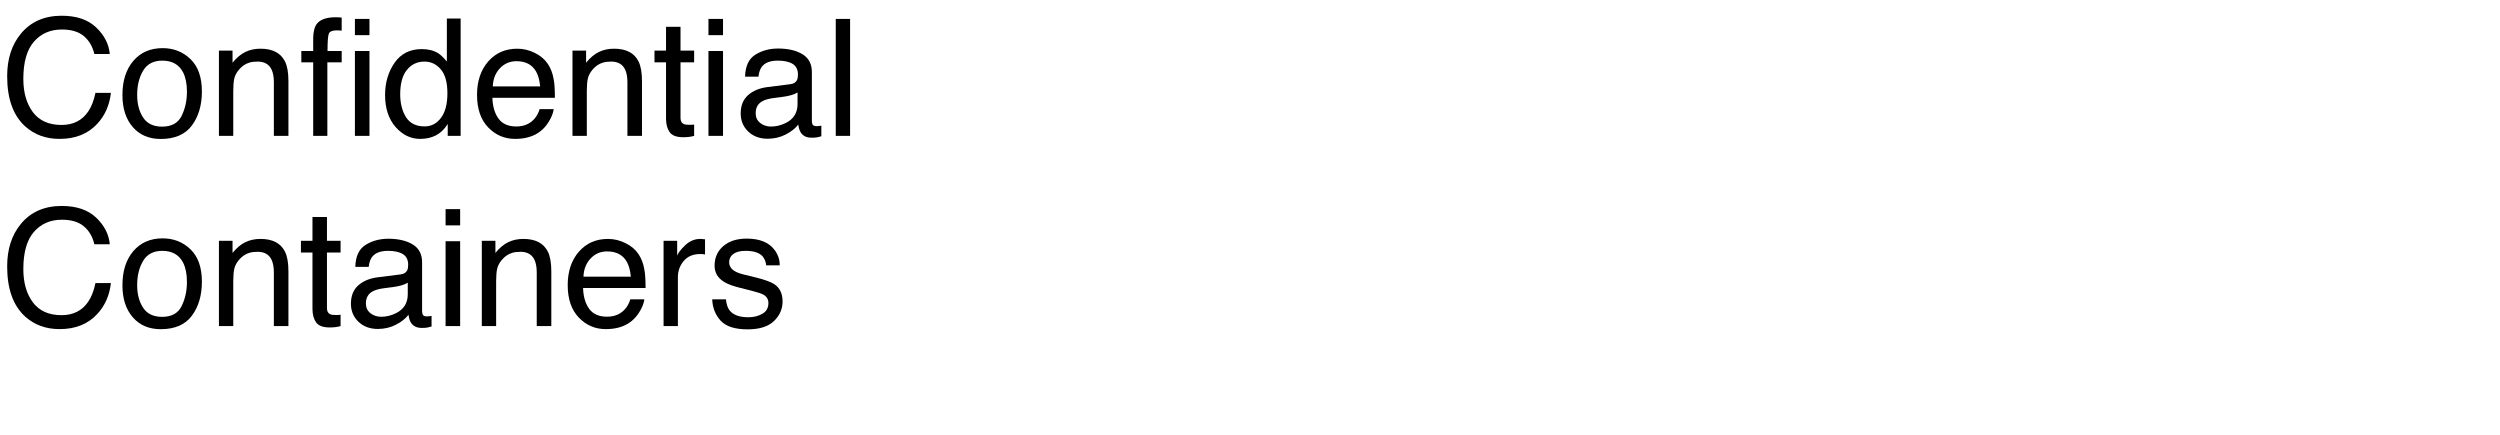
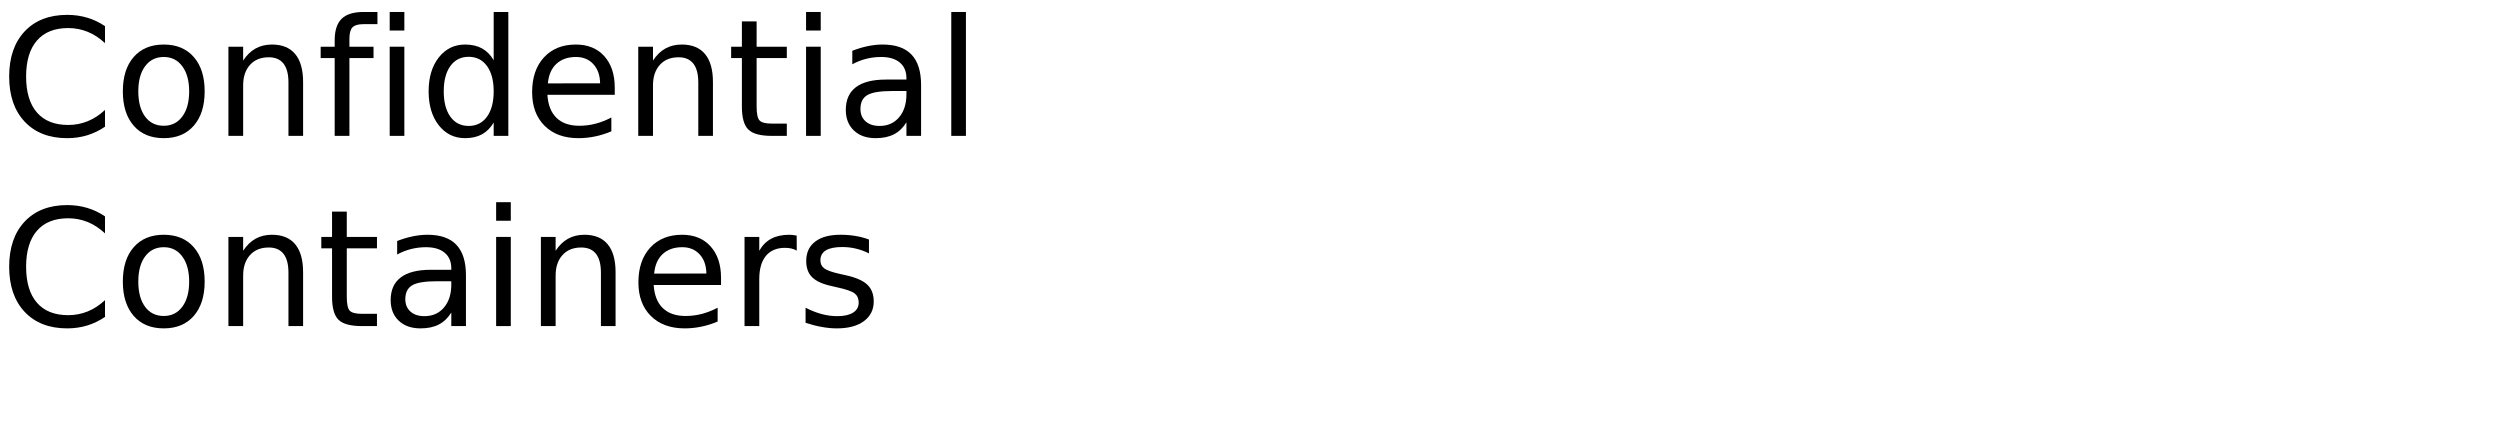
<svg xmlns="http://www.w3.org/2000/svg" xmlns:xlink="http://www.w3.org/1999/xlink" width="920" height="160" viewBox="0 0 920 160">
  <defs>
    <g>
      <g id="glyph-0-0">
-         <path d="M 22.703 -44.211 C 28.152 -44.211 32.383 -42.773 35.391 -39.902 C 38.398 -37.031 40.07 -33.77 40.398 -30.117 L 34.719 -30.117 C 34.074 -32.891 32.789 -35.086 30.863 -36.711 C 28.941 -38.332 26.242 -39.141 22.766 -39.141 C 18.527 -39.141 15.102 -37.652 12.496 -34.672 C 9.887 -31.695 8.586 -27.129 8.586 -20.977 C 8.586 -15.938 9.762 -11.852 12.113 -8.715 C 14.469 -5.582 17.977 -4.016 22.648 -4.016 C 26.945 -4.016 30.215 -5.664 32.461 -8.965 C 33.652 -10.703 34.539 -12.988 35.125 -15.82 L 40.812 -15.82 C 40.305 -11.289 38.625 -7.492 35.773 -4.422 C 32.355 -0.73 27.742 1.113 21.945 1.113 C 16.945 1.113 12.742 -0.398 9.344 -3.43 C 4.871 -7.434 2.637 -13.613 2.637 -21.973 C 2.637 -28.32 4.316 -33.523 7.676 -37.586 C 11.309 -42 16.32 -44.211 22.703 -44.211 Z M 22.703 -44.211 " />
+         <path d="M 38.641 -40.375 L 38.641 -34.125 C 36.648 -35.988 34.523 -37.379 32.266 -38.297 C 30.016 -39.211 27.617 -39.672 25.078 -39.672 C 20.078 -39.672 16.25 -38.141 13.594 -35.078 C 10.938 -32.023 9.609 -27.609 9.609 -21.828 C 9.609 -16.066 10.938 -11.656 13.594 -8.594 C 16.25 -5.539 20.078 -4.016 25.078 -4.016 C 27.617 -4.016 30.016 -4.473 32.266 -5.391 C 34.523 -6.305 36.648 -7.691 38.641 -9.547 L 38.641 -3.375 C 36.566 -1.969 34.375 -0.91 32.062 -0.203 C 29.75 0.492 27.305 0.844 24.734 0.844 C 18.109 0.844 12.891 -1.18 9.078 -5.234 C 5.273 -9.285 3.375 -14.816 3.375 -21.828 C 3.375 -28.859 5.273 -34.398 9.078 -38.453 C 12.891 -42.504 18.109 -44.531 24.734 -44.531 C 27.348 -44.531 29.812 -44.18 32.125 -43.484 C 34.438 -42.797 36.609 -41.758 38.641 -40.375 Z M 38.641 -40.375 " />
      </g>
      <g id="glyph-0-1">
-         <path d="M 16.32 -3.398 C 19.816 -3.398 22.211 -4.723 23.512 -7.367 C 24.809 -10.016 25.461 -12.961 25.461 -16.203 C 25.461 -19.133 24.992 -21.516 24.055 -23.352 C 22.57 -26.242 20.008 -27.688 16.375 -27.688 C 13.152 -27.688 10.812 -26.453 9.344 -23.992 C 7.879 -21.531 7.148 -18.562 7.148 -15.086 C 7.148 -11.746 7.883 -8.965 9.344 -6.738 C 10.809 -4.512 13.133 -3.398 16.32 -3.398 Z M 16.523 -32.285 C 20.566 -32.285 23.984 -30.938 26.777 -28.242 C 29.57 -25.547 30.969 -21.582 30.969 -16.348 C 30.969 -11.289 29.734 -7.109 27.273 -3.809 C 24.812 -0.508 20.996 1.141 15.82 1.141 C 11.504 1.141 8.078 -0.316 5.539 -3.238 C 3 -6.156 1.727 -10.078 1.727 -15 C 1.727 -20.273 3.066 -24.473 5.742 -27.598 C 8.418 -30.723 12.012 -32.285 16.523 -32.285 Z M 16.523 -32.285 " />
+         <path d="M 18.375 -29.031 C 15.477 -29.031 13.191 -27.898 11.516 -25.641 C 9.836 -23.391 9 -20.301 9 -16.375 C 9 -12.445 9.832 -9.352 11.5 -7.094 C 13.164 -4.844 15.457 -3.719 18.375 -3.719 C 21.238 -3.719 23.508 -4.848 25.188 -7.109 C 26.875 -9.379 27.719 -12.469 27.719 -16.375 C 27.719 -20.258 26.875 -23.336 25.188 -25.609 C 23.508 -27.891 21.238 -29.031 18.375 -29.031 Z M 18.375 -33.609 C 23.062 -33.609 26.738 -32.082 29.406 -29.031 C 32.082 -25.988 33.422 -21.77 33.422 -16.375 C 33.422 -11.008 32.082 -6.797 29.406 -3.734 C 26.738 -0.68 23.062 0.844 18.375 0.844 C 13.664 0.844 9.977 -0.68 7.312 -3.734 C 4.645 -6.797 3.312 -11.008 3.312 -16.375 C 3.312 -21.77 4.645 -25.988 7.312 -29.031 C 9.977 -32.082 13.664 -33.609 18.375 -33.609 Z M 18.375 -33.609 " />
      </g>
      <g id="glyph-0-2">
-         <path d="M 3.867 -31.375 L 8.875 -31.375 L 8.875 -26.922 C 10.359 -28.758 11.934 -30.078 13.594 -30.879 C 15.254 -31.68 17.102 -32.078 19.133 -32.078 C 23.586 -32.078 26.594 -30.527 28.156 -27.422 C 29.016 -25.723 29.445 -23.289 29.445 -20.125 L 29.445 0 L 24.082 0 L 24.082 -19.773 C 24.082 -21.688 23.797 -23.234 23.234 -24.406 C 22.297 -26.359 20.594 -27.336 18.133 -27.336 C 16.883 -27.336 15.859 -27.207 15.059 -26.953 C 13.613 -26.523 12.344 -25.664 11.25 -24.375 C 10.371 -23.34 9.801 -22.27 9.535 -21.168 C 9.273 -20.062 9.141 -18.484 9.141 -16.438 L 9.141 0 L 3.867 0 Z M 3.867 -31.375 " />
+         <path d="M 32.938 -19.812 L 32.938 0 L 27.547 0 L 27.547 -19.625 C 27.547 -22.727 26.938 -25.051 25.719 -26.594 C 24.508 -28.145 22.695 -28.922 20.281 -28.922 C 17.363 -28.922 15.066 -27.988 13.391 -26.125 C 11.711 -24.27 10.875 -21.742 10.875 -18.547 L 10.875 0 L 5.453 0 L 5.453 -32.812 L 10.875 -32.812 L 10.875 -27.719 C 12.156 -29.688 13.672 -31.16 15.422 -32.141 C 17.172 -33.117 19.188 -33.609 21.469 -33.609 C 25.238 -33.609 28.094 -32.441 30.031 -30.109 C 31.969 -27.773 32.938 -24.344 32.938 -19.812 Z M 32.938 -19.812 " />
      </g>
      <g id="glyph-0-3">
-         <path d="M 5.188 -36.152 C 5.266 -38.34 5.645 -39.941 6.328 -40.957 C 7.559 -42.754 9.93 -43.652 13.445 -43.652 C 13.777 -43.652 14.121 -43.641 14.473 -43.625 C 14.824 -43.605 15.227 -43.574 15.672 -43.535 L 15.672 -38.73 C 15.125 -38.77 14.73 -38.793 14.488 -38.805 C 14.242 -38.812 14.016 -38.82 13.797 -38.82 C 12.195 -38.82 11.242 -38.402 10.93 -37.574 C 10.617 -36.742 10.461 -34.629 10.461 -31.23 L 15.672 -31.23 L 15.672 -27.07 L 10.398 -27.07 L 10.398 0 L 5.188 0 L 5.188 -27.07 L 0.82 -27.07 L 0.82 -31.23 L 5.188 -31.23 Z M 5.188 -36.152 " />
+         <path d="M 22.266 -45.594 L 22.266 -41.109 L 17.109 -41.109 C 15.172 -41.109 13.828 -40.719 13.078 -39.938 C 12.328 -39.156 11.953 -37.75 11.953 -35.719 L 11.953 -32.812 L 20.828 -32.812 L 20.828 -28.625 L 11.953 -28.625 L 11.953 0 L 6.531 0 L 6.531 -28.625 L 1.375 -28.625 L 1.375 -32.812 L 6.531 -32.812 L 6.531 -35.094 C 6.531 -38.75 7.379 -41.41 9.078 -43.078 C 10.773 -44.754 13.473 -45.594 17.172 -45.594 Z M 22.266 -45.594 " />
      </g>
      <g id="glyph-0-4">
-         <path d="M 3.867 -31.23 L 9.227 -31.23 L 9.227 0 L 3.867 0 Z M 3.867 -43.039 L 9.227 -43.039 L 9.227 -37.062 L 3.867 -37.062 Z M 3.867 -43.039 " />
+         <path d="M 5.656 -32.812 L 11.047 -32.812 L 11.047 0 L 5.656 0 Z M 5.656 -45.594 L 11.047 -45.594 L 11.047 -38.766 L 5.656 -38.766 Z M 5.656 -45.594 " />
      </g>
      <g id="glyph-0-5">
-         <path d="M 7.207 -15.32 C 7.207 -11.961 7.922 -9.148 9.344 -6.883 C 10.77 -4.617 13.055 -3.484 16.203 -3.484 C 18.645 -3.484 20.648 -4.535 22.223 -6.637 C 23.793 -8.734 24.578 -11.75 24.578 -15.672 C 24.578 -19.637 23.77 -22.574 22.148 -24.477 C 20.527 -26.383 18.523 -27.336 16.141 -27.336 C 13.484 -27.336 11.332 -26.32 9.684 -24.289 C 8.031 -22.258 7.207 -19.266 7.207 -15.32 Z M 15.148 -31.934 C 17.551 -31.934 19.562 -31.426 21.18 -30.41 C 22.117 -29.824 23.184 -28.797 24.375 -27.336 L 24.375 -43.184 L 29.445 -43.184 L 29.445 0 L 24.695 0 L 24.695 -4.367 C 23.465 -2.434 22.012 -1.035 20.332 -0.176 C 18.652 0.684 16.727 1.113 14.562 1.113 C 11.066 1.113 8.039 -0.355 5.477 -3.297 C 2.918 -6.234 1.641 -10.148 1.641 -15.031 C 1.641 -19.602 2.809 -23.559 5.141 -26.91 C 7.477 -30.258 10.812 -31.934 15.148 -31.934 Z M 15.148 -31.934 " />
+         <path d="M 27.25 -27.828 L 27.25 -45.594 L 32.641 -45.594 L 32.641 0 L 27.25 0 L 27.25 -4.922 C 26.113 -2.973 24.68 -1.523 22.953 -0.578 C 21.223 0.367 19.148 0.844 16.734 0.844 C 12.766 0.844 9.535 -0.734 7.047 -3.891 C 4.555 -7.055 3.312 -11.219 3.312 -16.375 C 3.312 -21.531 4.555 -25.691 7.047 -28.859 C 9.535 -32.023 12.766 -33.609 16.734 -33.609 C 19.148 -33.609 21.223 -33.133 22.953 -32.188 C 24.68 -31.238 26.113 -29.785 27.25 -27.828 Z M 8.875 -16.375 C 8.875 -12.414 9.688 -9.305 11.312 -7.047 C 12.945 -4.785 15.191 -3.656 18.047 -3.656 C 20.898 -3.656 23.145 -4.785 24.781 -7.047 C 26.426 -9.305 27.25 -12.414 27.25 -16.375 C 27.25 -20.344 26.426 -23.453 24.781 -25.703 C 23.145 -27.961 20.898 -29.094 18.047 -29.094 C 15.191 -29.094 12.945 -27.961 11.312 -25.703 C 9.688 -23.453 8.875 -20.344 8.875 -16.375 Z M 8.875 -16.375 " />
      </g>
      <g id="glyph-0-6">
-         <path d="M 16.934 -32.078 C 19.16 -32.078 21.32 -31.559 23.406 -30.512 C 25.496 -29.469 27.09 -28.117 28.184 -26.453 C 29.238 -24.871 29.941 -23.027 30.293 -20.918 C 30.605 -19.473 30.762 -17.168 30.762 -14.004 L 7.766 -14.004 C 7.863 -10.82 8.613 -8.266 10.02 -6.344 C 11.426 -4.418 13.602 -3.457 16.555 -3.457 C 19.309 -3.457 21.504 -4.367 23.145 -6.18 C 24.082 -7.234 24.746 -8.457 25.137 -9.844 L 30.32 -9.844 C 30.184 -8.691 29.73 -7.406 28.961 -5.992 C 28.188 -4.574 27.324 -3.418 26.367 -2.52 C 24.766 -0.957 22.781 0.098 20.422 0.645 C 19.152 0.957 17.715 1.113 16.113 1.113 C 12.207 1.113 8.898 -0.309 6.18 -3.148 C 3.465 -5.992 2.109 -9.969 2.109 -15.086 C 2.109 -20.125 3.477 -24.219 6.211 -27.363 C 8.945 -30.508 12.52 -32.078 16.934 -32.078 Z M 25.344 -18.195 C 25.129 -20.48 24.629 -22.305 23.848 -23.672 C 22.402 -26.211 19.992 -27.48 16.609 -27.48 C 14.188 -27.48 12.156 -26.605 10.516 -24.859 C 8.875 -23.109 8.008 -20.891 7.91 -18.195 Z M 25.344 -18.195 " />
+         <path d="M 33.719 -17.75 L 33.719 -15.125 L 8.938 -15.125 C 9.164 -11.406 10.281 -8.57 12.281 -6.625 C 14.289 -4.688 17.082 -3.719 20.656 -3.719 C 22.727 -3.719 24.734 -3.973 26.672 -4.484 C 28.617 -4.992 30.551 -5.754 32.469 -6.766 L 32.469 -1.672 C 30.531 -0.848 28.547 -0.223 26.516 0.203 C 24.484 0.629 22.422 0.844 20.328 0.844 C 15.098 0.844 10.953 -0.676 7.891 -3.719 C 4.836 -6.77 3.312 -10.891 3.312 -16.078 C 3.312 -21.453 4.758 -25.719 7.656 -28.875 C 10.562 -32.031 14.473 -33.609 19.391 -33.609 C 23.805 -33.609 27.297 -32.188 29.859 -29.344 C 32.43 -26.5 33.719 -22.633 33.719 -17.75 Z M 28.328 -19.344 C 28.285 -22.289 27.457 -24.641 25.844 -26.391 C 24.238 -28.148 22.109 -29.031 19.453 -29.031 C 16.441 -29.031 14.031 -28.18 12.219 -26.484 C 10.414 -24.785 9.379 -22.395 9.109 -19.312 Z M 28.328 -19.344 " />
      </g>
      <g id="glyph-0-7">
-         <path d="M 4.922 -40.137 L 10.254 -40.137 L 10.254 -31.375 L 15.266 -31.375 L 15.266 -27.07 L 10.254 -27.07 L 10.254 -6.594 C 10.254 -5.5 10.625 -4.766 11.367 -4.395 C 11.777 -4.18 12.461 -4.07 13.418 -4.07 C 13.672 -4.07 13.945 -4.078 14.238 -4.086 C 14.531 -4.098 14.875 -4.121 15.266 -4.16 L 15.266 0 C 14.66 0.176 14.027 0.305 13.375 0.383 C 12.719 0.461 12.012 0.5 11.25 0.5 C 8.789 0.5 7.117 -0.133 6.242 -1.391 C 5.363 -2.652 4.922 -4.289 4.922 -6.297 L 4.922 -27.07 L 0.672 -27.07 L 0.672 -31.375 L 4.922 -31.375 Z M 4.922 -40.137 " />
+         <path d="M 10.984 -42.125 L 10.984 -32.812 L 22.094 -32.812 L 22.094 -28.625 L 10.984 -28.625 L 10.984 -10.812 C 10.984 -8.133 11.348 -6.414 12.078 -5.656 C 12.816 -4.895 14.305 -4.516 16.547 -4.516 L 22.094 -4.516 L 22.094 0 L 16.547 0 C 12.391 0 9.52 -0.773 7.938 -2.328 C 6.352 -3.879 5.562 -6.707 5.562 -10.812 L 5.562 -28.625 L 1.609 -28.625 L 1.609 -32.812 L 5.562 -32.812 L 5.562 -42.125 Z M 10.984 -42.125 " />
      </g>
      <g id="glyph-0-8">
-         <path d="M 7.91 -8.352 C 7.91 -6.828 8.469 -5.625 9.578 -4.746 C 10.691 -3.867 12.012 -3.43 13.535 -3.43 C 15.391 -3.43 17.188 -3.859 18.926 -4.719 C 21.855 -6.145 23.32 -8.477 23.32 -11.719 L 23.32 -15.969 C 22.676 -15.559 21.844 -15.215 20.828 -14.941 C 19.812 -14.668 18.82 -14.473 17.844 -14.355 L 14.648 -13.945 C 12.734 -13.691 11.297 -13.289 10.344 -12.742 C 8.723 -11.824 7.91 -10.359 7.91 -8.352 Z M 20.684 -19.016 C 21.895 -19.172 22.703 -19.68 23.117 -20.539 C 23.352 -21.008 23.469 -21.68 23.469 -22.559 C 23.469 -24.355 22.828 -25.66 21.547 -26.469 C 20.27 -27.281 18.438 -27.688 16.055 -27.688 C 13.301 -27.688 11.348 -26.945 10.195 -25.461 C 9.551 -24.641 9.133 -23.418 8.938 -21.797 L 4.016 -21.797 C 4.113 -25.664 5.367 -28.355 7.777 -29.867 C 10.191 -31.383 12.988 -32.141 16.172 -32.141 C 19.863 -32.141 22.859 -31.438 25.164 -30.031 C 27.449 -28.625 28.594 -26.438 28.594 -23.469 L 28.594 -5.391 C 28.594 -4.844 28.707 -4.406 28.93 -4.07 C 29.156 -3.738 29.629 -3.574 30.352 -3.574 C 30.586 -3.574 30.852 -3.59 31.141 -3.617 C 31.434 -3.648 31.75 -3.691 32.078 -3.75 L 32.078 0.148 C 31.258 0.383 30.633 0.527 30.203 0.586 C 29.773 0.645 29.188 0.672 28.445 0.672 C 26.629 0.672 25.312 0.031 24.492 -1.258 C 24.062 -1.941 23.758 -2.91 23.586 -4.16 C 22.512 -2.754 20.969 -1.531 18.953 -0.5 C 16.941 0.535 14.727 1.055 12.305 1.055 C 9.395 1.055 7.016 0.172 5.172 -1.598 C 3.324 -3.363 2.402 -5.578 2.402 -8.234 C 2.402 -11.145 3.312 -13.398 5.125 -15 C 6.941 -16.602 9.328 -17.586 12.273 -17.961 Z M 20.684 -19.016 " />
+         <path d="M 20.562 -16.5 C 16.207 -16.5 13.191 -16 11.516 -15 C 9.836 -14 9 -12.301 9 -9.906 C 9 -7.988 9.629 -6.469 10.891 -5.344 C 12.148 -4.219 13.863 -3.656 16.031 -3.656 C 19.02 -3.656 21.414 -4.711 23.219 -6.828 C 25.02 -8.953 25.922 -11.773 25.922 -15.297 L 25.922 -16.5 Z M 31.312 -18.719 L 31.312 0 L 25.922 0 L 25.922 -4.984 C 24.691 -2.992 23.16 -1.523 21.328 -0.578 C 19.492 0.367 17.25 0.844 14.594 0.844 C 11.227 0.844 8.555 -0.098 6.578 -1.984 C 4.598 -3.867 3.609 -6.391 3.609 -9.547 C 3.609 -13.242 4.844 -16.031 7.312 -17.906 C 9.781 -19.781 13.469 -20.719 18.375 -20.719 L 25.922 -20.719 L 25.922 -21.234 C 25.922 -23.723 25.102 -25.645 23.469 -27 C 21.844 -28.352 19.555 -29.031 16.609 -29.031 C 14.734 -29.031 12.906 -28.805 11.125 -28.359 C 9.352 -27.91 7.645 -27.238 6 -26.344 L 6 -31.312 C 7.977 -32.082 9.895 -32.656 11.75 -33.031 C 13.602 -33.414 15.41 -33.609 17.172 -33.609 C 21.91 -33.609 25.453 -32.375 27.797 -29.906 C 30.141 -27.445 31.312 -23.719 31.312 -18.719 Z M 31.312 -18.719 " />
      </g>
      <g id="glyph-0-9">
-         <path d="M 4.016 -43.039 L 9.289 -43.039 L 9.289 0 L 4.016 0 Z M 4.016 -43.039 " />
+         <path d="M 5.656 -45.594 L 11.047 -45.594 L 11.047 0 L 5.656 0 Z M 5.656 -45.594 " />
      </g>
      <g id="glyph-0-10">
-         <path d="M 4.016 -31.375 L 9.023 -31.375 L 9.023 -25.957 C 9.434 -27.012 10.438 -28.297 12.039 -29.809 C 13.641 -31.324 15.488 -32.078 17.578 -32.078 C 17.676 -32.078 17.844 -32.07 18.078 -32.051 C 18.312 -32.031 18.711 -31.992 19.277 -31.934 L 19.277 -26.367 C 18.965 -26.426 18.676 -26.465 18.414 -26.484 C 18.148 -26.504 17.859 -26.516 17.547 -26.516 C 14.891 -26.516 12.852 -25.66 11.426 -23.949 C 10 -22.242 9.289 -20.273 9.289 -18.047 L 9.289 0 L 4.016 0 Z M 4.016 -31.375 " />
+         <path d="M 24.672 -27.781 C 24.066 -28.125 23.406 -28.379 22.688 -28.547 C 21.977 -28.711 21.191 -28.797 20.328 -28.797 C 17.285 -28.797 14.945 -27.805 13.312 -25.828 C 11.688 -23.848 10.875 -21 10.875 -17.281 L 10.875 0 L 5.453 0 L 5.453 -32.812 L 10.875 -32.812 L 10.875 -27.719 C 12 -29.707 13.469 -31.188 15.281 -32.156 C 17.102 -33.125 19.316 -33.609 21.922 -33.609 C 22.285 -33.609 22.691 -33.582 23.141 -33.531 C 23.586 -33.477 24.086 -33.406 24.641 -33.312 Z M 24.672 -27.781 " />
      </g>
      <g id="glyph-0-11">
-         <path d="M 7 -9.844 C 7.156 -8.086 7.598 -6.738 8.32 -5.801 C 9.648 -4.102 11.953 -3.25 15.234 -3.25 C 17.188 -3.25 18.906 -3.676 20.391 -4.527 C 21.875 -5.375 22.617 -6.688 22.617 -8.469 C 22.617 -9.816 22.023 -10.84 20.828 -11.543 C 20.066 -11.973 18.562 -12.469 16.32 -13.039 L 12.129 -14.094 C 9.453 -14.758 7.48 -15.5 6.211 -16.32 C 3.945 -17.746 2.812 -19.719 2.812 -22.234 C 2.812 -25.203 3.883 -27.609 6.02 -29.445 C 8.16 -31.281 11.035 -32.195 14.648 -32.195 C 19.375 -32.195 22.781 -30.812 24.875 -28.039 C 26.184 -26.281 26.816 -24.383 26.777 -22.352 L 21.797 -22.352 C 21.699 -23.543 21.281 -24.629 20.539 -25.605 C 19.328 -26.992 17.227 -27.688 14.238 -27.688 C 12.246 -27.688 10.738 -27.305 9.711 -26.543 C 8.688 -25.781 8.172 -24.773 8.172 -23.523 C 8.172 -22.156 8.848 -21.062 10.195 -20.242 C 10.977 -19.754 12.129 -19.328 13.652 -18.953 L 17.141 -18.105 C 20.93 -17.188 23.469 -16.297 24.758 -15.438 C 26.809 -14.09 27.832 -11.973 27.832 -9.082 C 27.832 -6.289 26.773 -3.875 24.652 -1.844 C 22.535 0.188 19.305 1.203 14.969 1.203 C 10.301 1.203 6.996 0.141 5.055 -1.977 C 3.109 -4.098 2.07 -6.719 1.934 -9.844 Z M 7 -9.844 " />
+         <path d="M 26.578 -31.844 L 26.578 -26.75 C 25.047 -27.531 23.457 -28.113 21.812 -28.5 C 20.176 -28.895 18.484 -29.094 16.734 -29.094 C 14.055 -29.094 12.047 -28.68 10.703 -27.859 C 9.367 -27.035 8.703 -25.805 8.703 -24.172 C 8.703 -22.922 9.18 -21.938 10.141 -21.219 C 11.098 -20.508 13.02 -19.832 15.906 -19.188 L 17.75 -18.781 C 21.582 -17.957 24.301 -16.797 25.906 -15.297 C 27.52 -13.805 28.328 -11.723 28.328 -9.047 C 28.328 -6.004 27.117 -3.594 24.703 -1.812 C 22.297 -0.039 18.984 0.844 14.766 0.844 C 13.004 0.844 11.172 0.672 9.266 0.328 C 7.367 -0.004 5.363 -0.516 3.25 -1.203 L 3.25 -6.766 C 5.238 -5.734 7.203 -4.957 9.141 -4.438 C 11.078 -3.914 12.992 -3.656 14.891 -3.656 C 17.422 -3.656 19.367 -4.086 20.734 -4.953 C 22.109 -5.828 22.797 -7.055 22.797 -8.641 C 22.797 -10.109 22.301 -11.234 21.312 -12.016 C 20.32 -12.797 18.16 -13.547 14.828 -14.266 L 12.953 -14.703 C 9.609 -15.41 7.191 -16.488 5.703 -17.938 C 4.223 -19.395 3.484 -21.395 3.484 -23.938 C 3.484 -27.02 4.578 -29.398 6.766 -31.078 C 8.953 -32.766 12.055 -33.609 16.078 -33.609 C 18.078 -33.609 19.953 -33.457 21.703 -33.156 C 23.461 -32.863 25.086 -32.426 26.578 -31.844 Z M 26.578 -31.844 " />
      </g>
    </g>
  </defs>
  <g fill="rgb(0%, 0%, 0%)" fill-opacity="1">
    <use xlink:href="#glyph-0-0" x="0" y="50" />
-     <use xlink:href="#glyph-0-1" x="43.33" y="50" />
-     <use xlink:href="#glyph-0-2" x="76.699" y="50" />
-     <use xlink:href="#glyph-0-3" x="110.068" y="50" />
-     <use xlink:href="#glyph-0-4" x="126.738" y="50" />
-     <use xlink:href="#glyph-0-5" x="140.068" y="50" />
-     <use xlink:href="#glyph-0-6" x="173.438" y="50" />
-     <use xlink:href="#glyph-0-2" x="206.807" y="50" />
-     <use xlink:href="#glyph-0-7" x="240.176" y="50" />
-     <use xlink:href="#glyph-0-4" x="256.846" y="50" />
-     <use xlink:href="#glyph-0-8" x="270.176" y="50" />
-     <use xlink:href="#glyph-0-9" x="303.545" y="50" />
+     <use xlink:href="#glyph-0-1" x="41.895" y="50" />
+     <use xlink:href="#glyph-0-2" x="78.604" y="50" />
+     <use xlink:href="#glyph-0-3" x="116.631" y="50" />
+     <use xlink:href="#glyph-0-4" x="137.754" y="50" />
+     <use xlink:href="#glyph-0-5" x="154.424" y="50" />
+     <use xlink:href="#glyph-0-6" x="192.51" y="50" />
+     <use xlink:href="#glyph-0-2" x="229.424" y="50" />
+     <use xlink:href="#glyph-0-7" x="267.451" y="50" />
+     <use xlink:href="#glyph-0-4" x="290.977" y="50" />
+     <use xlink:href="#glyph-0-8" x="307.646" y="50" />
+     <use xlink:href="#glyph-0-9" x="344.414" y="50" />
  </g>
  <g fill="rgb(0%, 0%, 0%)" fill-opacity="1">
    <use xlink:href="#glyph-0-0" x="0" y="120" />
-     <use xlink:href="#glyph-0-1" x="43.33" y="120" />
-     <use xlink:href="#glyph-0-2" x="76.699" y="120" />
-     <use xlink:href="#glyph-0-7" x="110.068" y="120" />
-     <use xlink:href="#glyph-0-8" x="126.738" y="120" />
-     <use xlink:href="#glyph-0-4" x="160.107" y="120" />
-     <use xlink:href="#glyph-0-2" x="173.438" y="120" />
-     <use xlink:href="#glyph-0-6" x="206.807" y="120" />
-     <use xlink:href="#glyph-0-10" x="240.176" y="120" />
-     <use xlink:href="#glyph-0-11" x="260.156" y="120" />
+     <use xlink:href="#glyph-0-1" x="41.895" y="120" />
+     <use xlink:href="#glyph-0-2" x="78.604" y="120" />
+     <use xlink:href="#glyph-0-7" x="116.631" y="120" />
+     <use xlink:href="#glyph-0-8" x="140.156" y="120" />
+     <use xlink:href="#glyph-0-4" x="176.924" y="120" />
+     <use xlink:href="#glyph-0-2" x="193.594" y="120" />
+     <use xlink:href="#glyph-0-6" x="231.621" y="120" />
+     <use xlink:href="#glyph-0-10" x="268.535" y="120" />
+     <use xlink:href="#glyph-0-11" x="293.203" y="120" />
  </g>
</svg>
